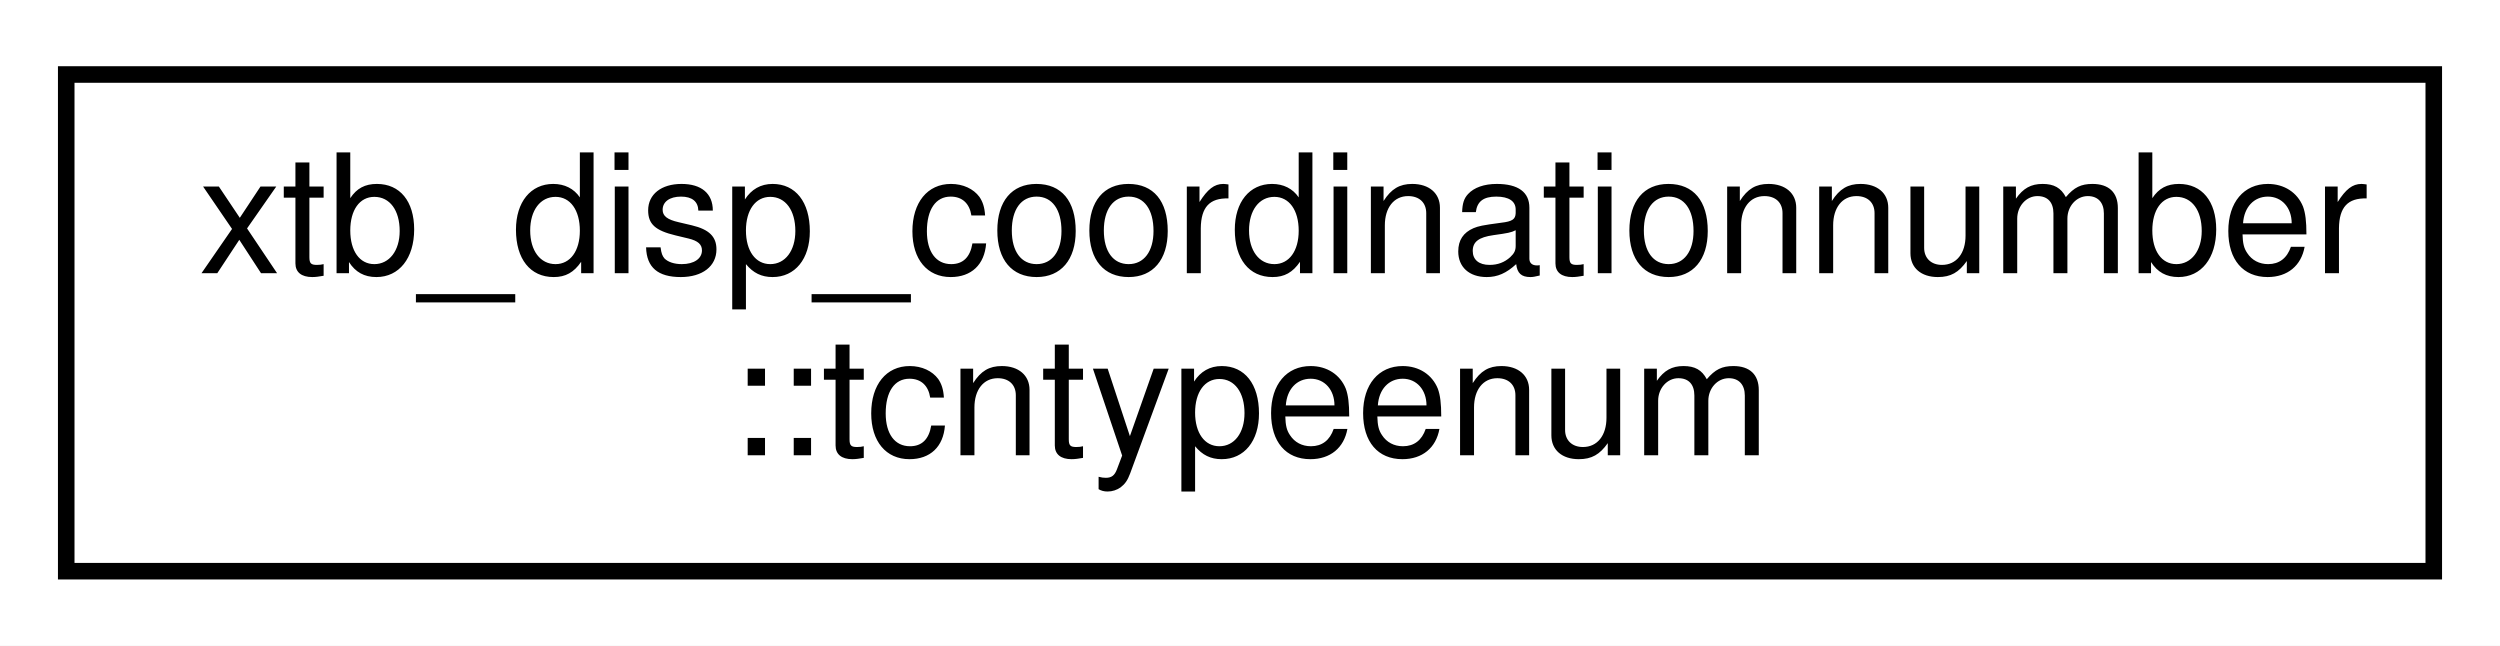
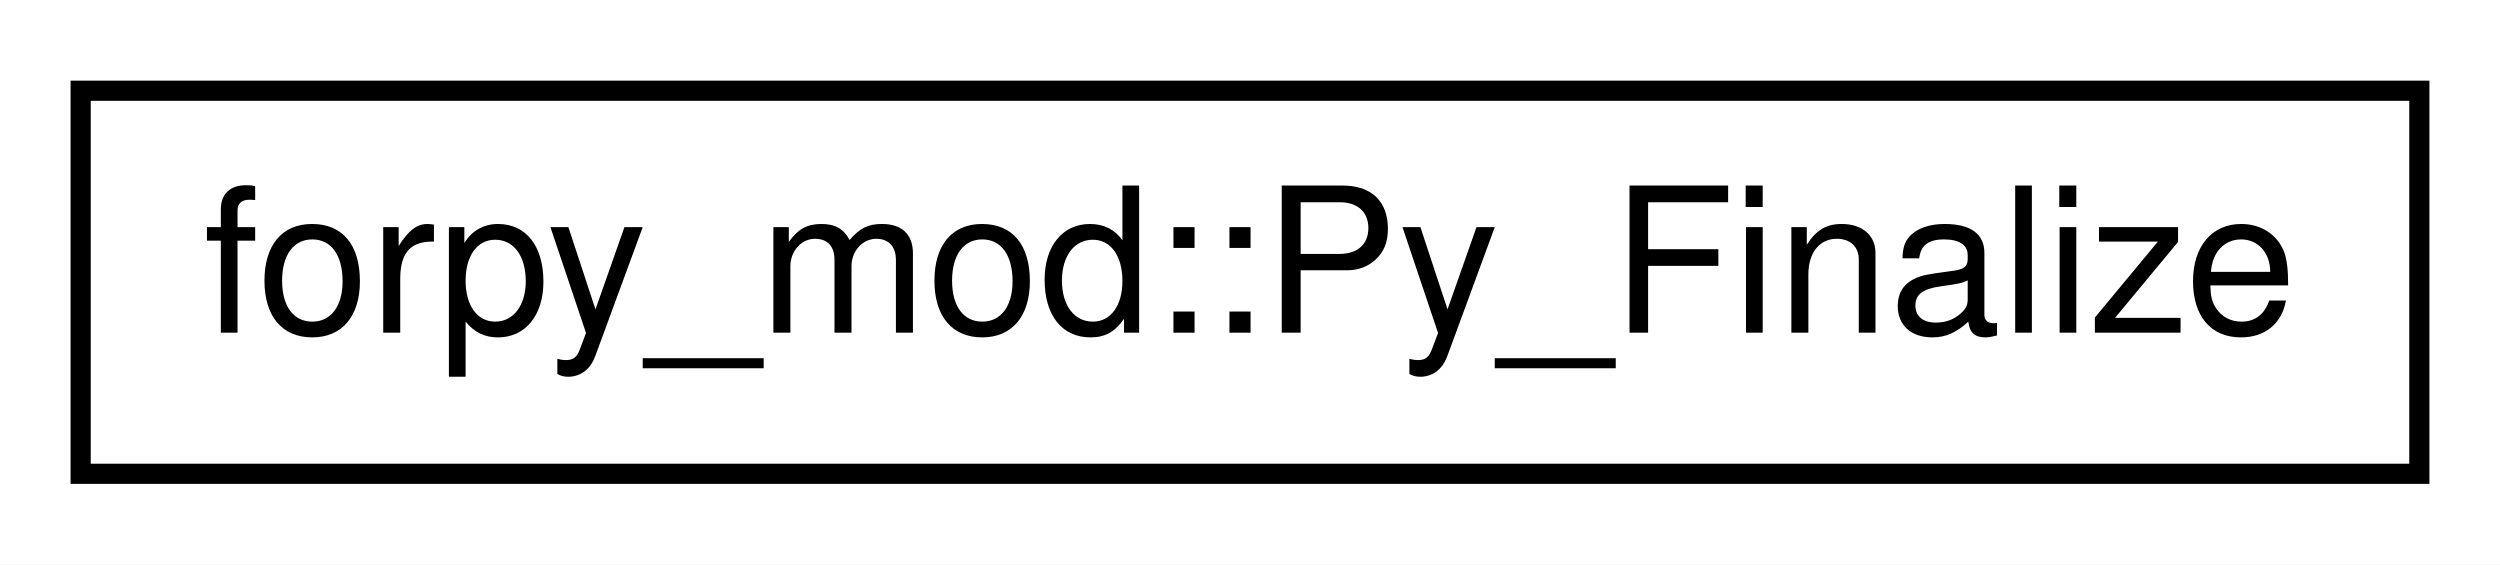
- <svg xmlns="http://www.w3.org/2000/svg" xmlns:xlink="http://www.w3.org/1999/xlink" width="151pt" height="39pt" viewBox="0.00 0.00 151.00 39.00">
-   <g id="graph0" class="graph" transform="scale(1 1) rotate(0) translate(4 35)">
-     <polygon fill="white" stroke="transparent" points="-4,4 -4,-35 147,-35 147,4 -4,4" />
+ <svg xmlns="http://www.w3.org/2000/svg" xmlns:xlink="http://www.w3.org/1999/xlink" width="124pt" height="28pt" viewBox="0.00 0.00 124.00 28.00">
+   <g id="graph0" class="graph" transform="scale(1 1) rotate(0) translate(4 24)">
+     <polygon fill="white" stroke="transparent" points="-4,4 -4,-24 120,-24 120,4 -4,4" />
    <g id="node1" class="node">
      <g id="a_node1">
-         <a xlink:href="structxtb__disp__coordinationnumber_1_1tcntypeenum.html" target="_top" xlink:title="Possible counting functions for calculating coordination numbers.">
-           <polygon fill="white" stroke="black" points="0,-0.5 0,-30.5 143,-30.5 143,-0.5 0,-0.5" />
-           <text text-anchor="start" x="8" y="-18.5" font-family="Helvetica,sans-Serif" font-size="10.00">xtb_disp_coordinationnumber</text>
-           <text text-anchor="middle" x="71.5" y="-7.5" font-family="Helvetica,sans-Serif" font-size="10.00">::tcntypeenum</text>
+         <a xlink:href="interfaceforpy__mod_1_1Py__Finalize.html" target="_top" xlink:title=" ">
+           <polygon fill="white" stroke="black" points="0,-0.5 0,-19.5 116,-19.5 116,-0.5 0,-0.5" />
+           <text text-anchor="middle" x="58" y="-7.5" font-family="Helvetica,sans-Serif" font-size="10.00">forpy_mod::Py_Finalize</text>
        </a>
      </g>
    </g>
  </g>
</svg>
